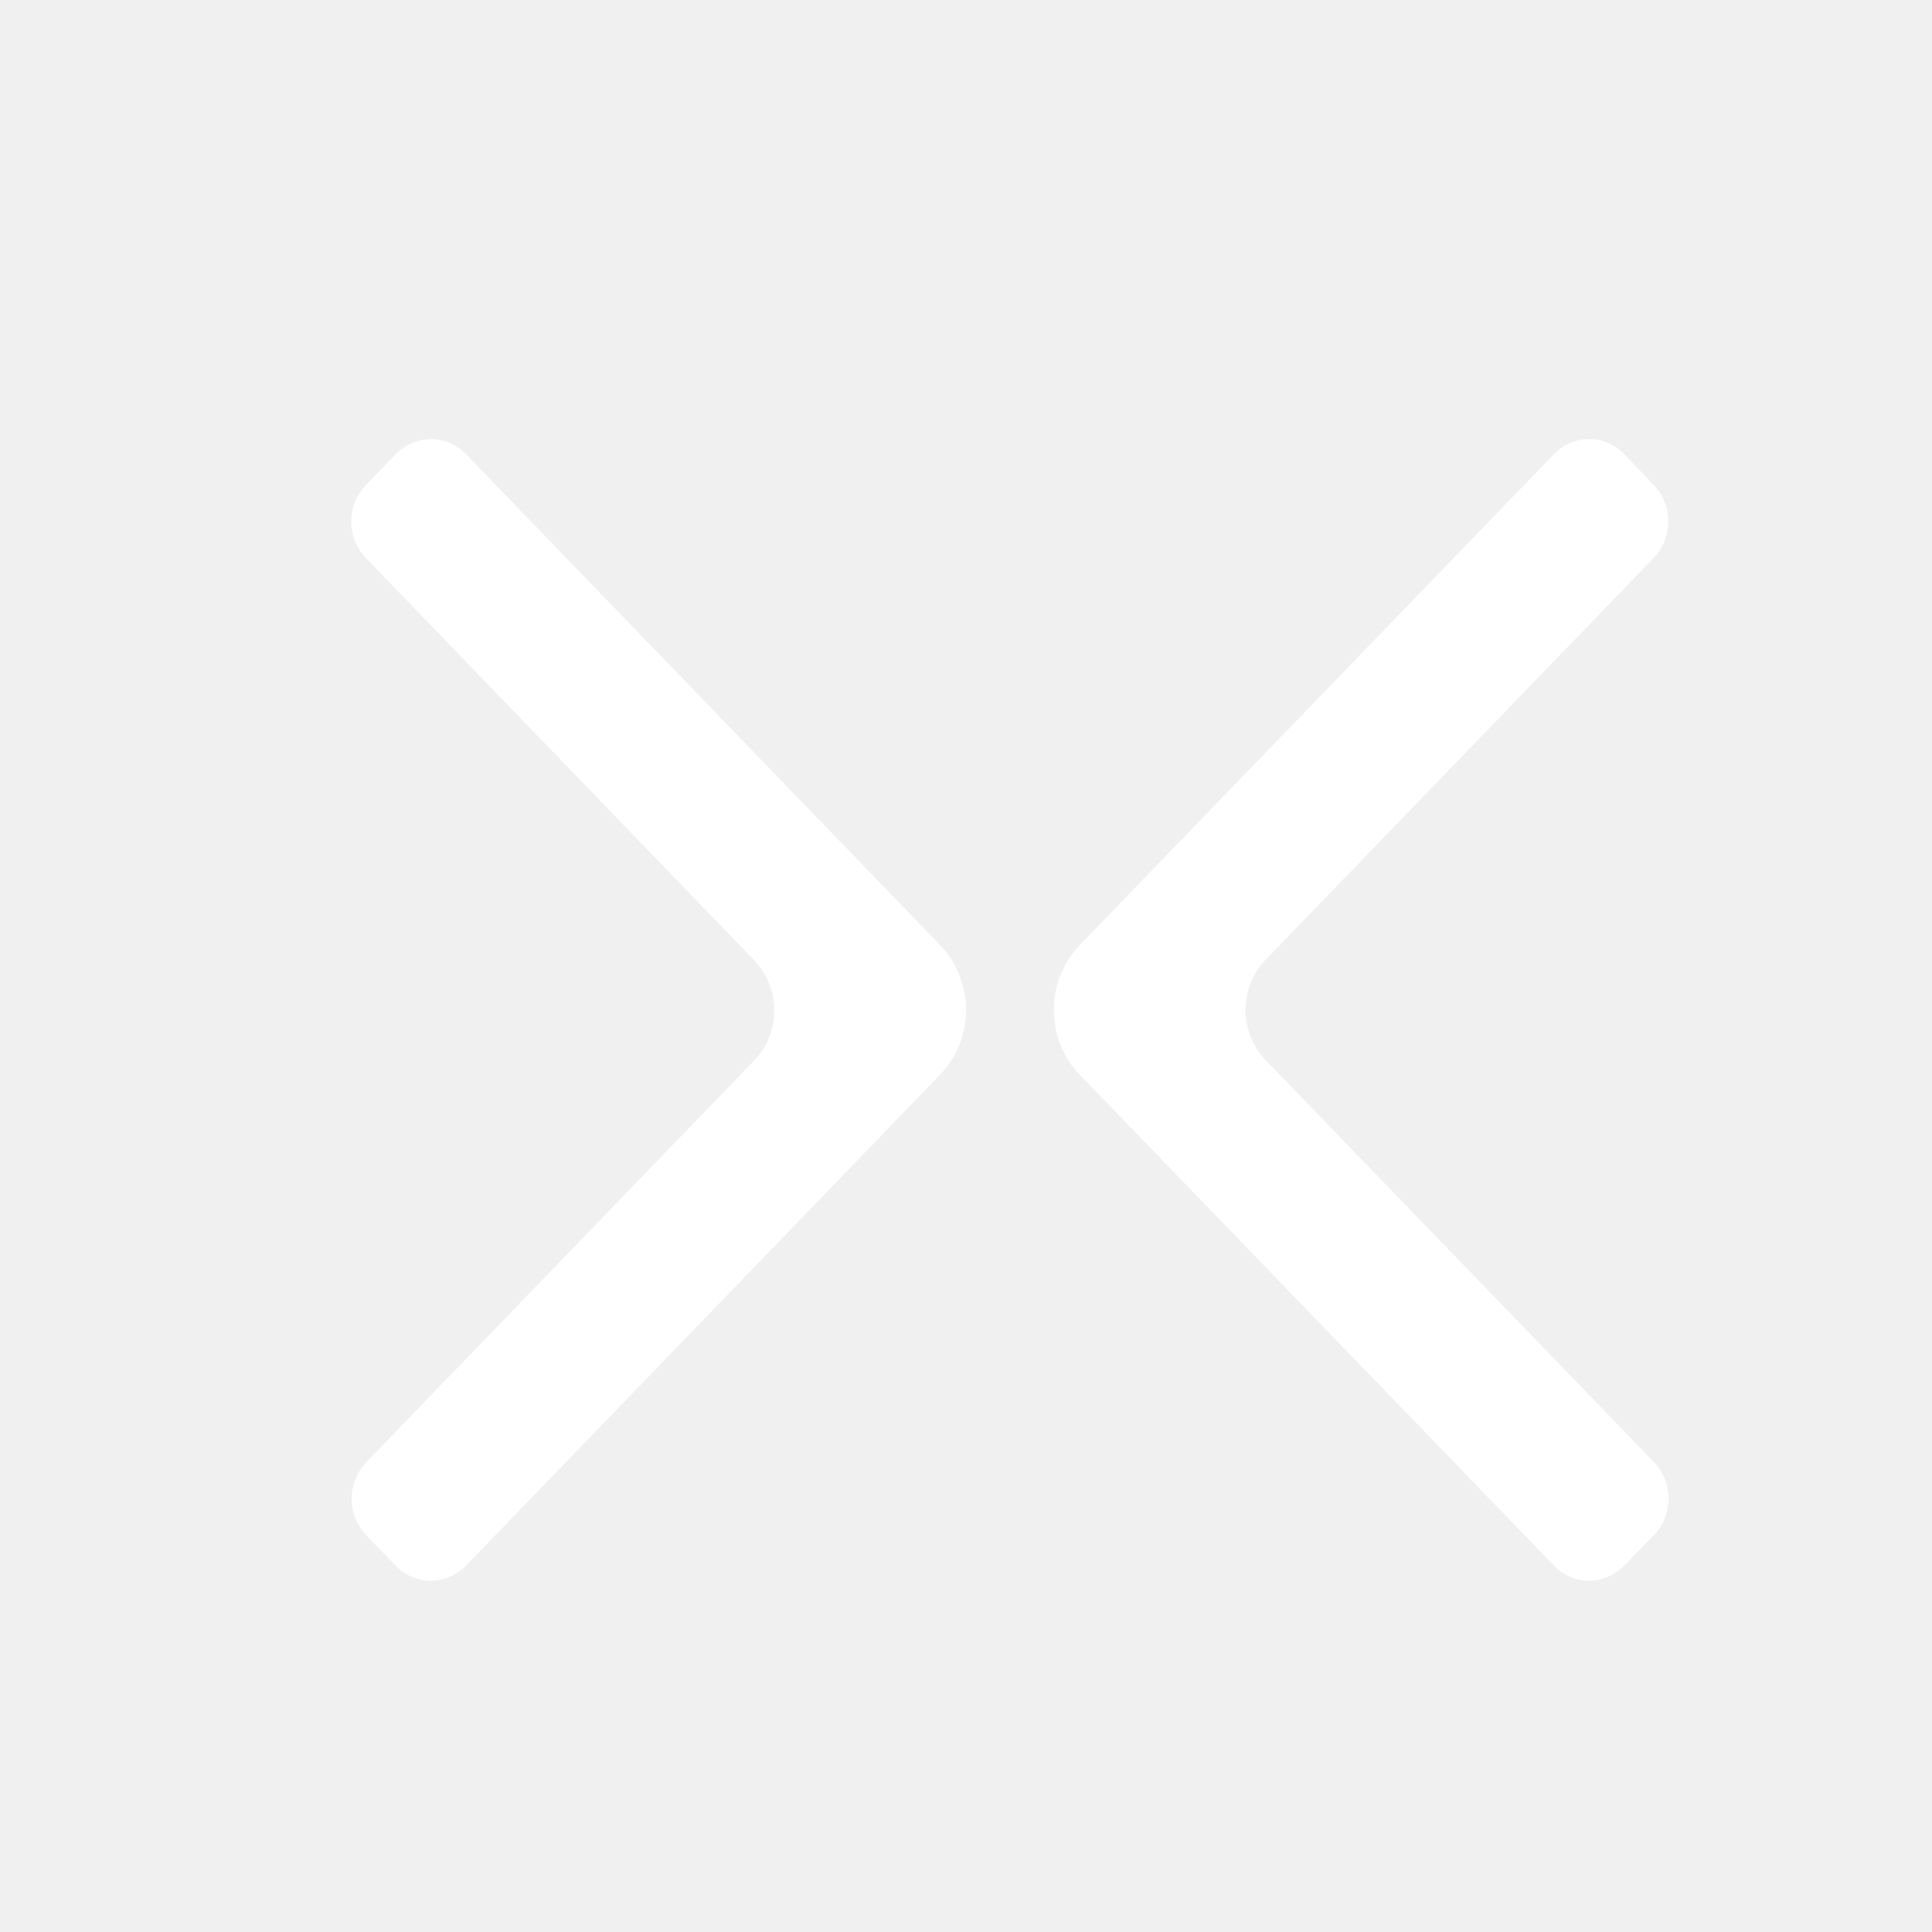
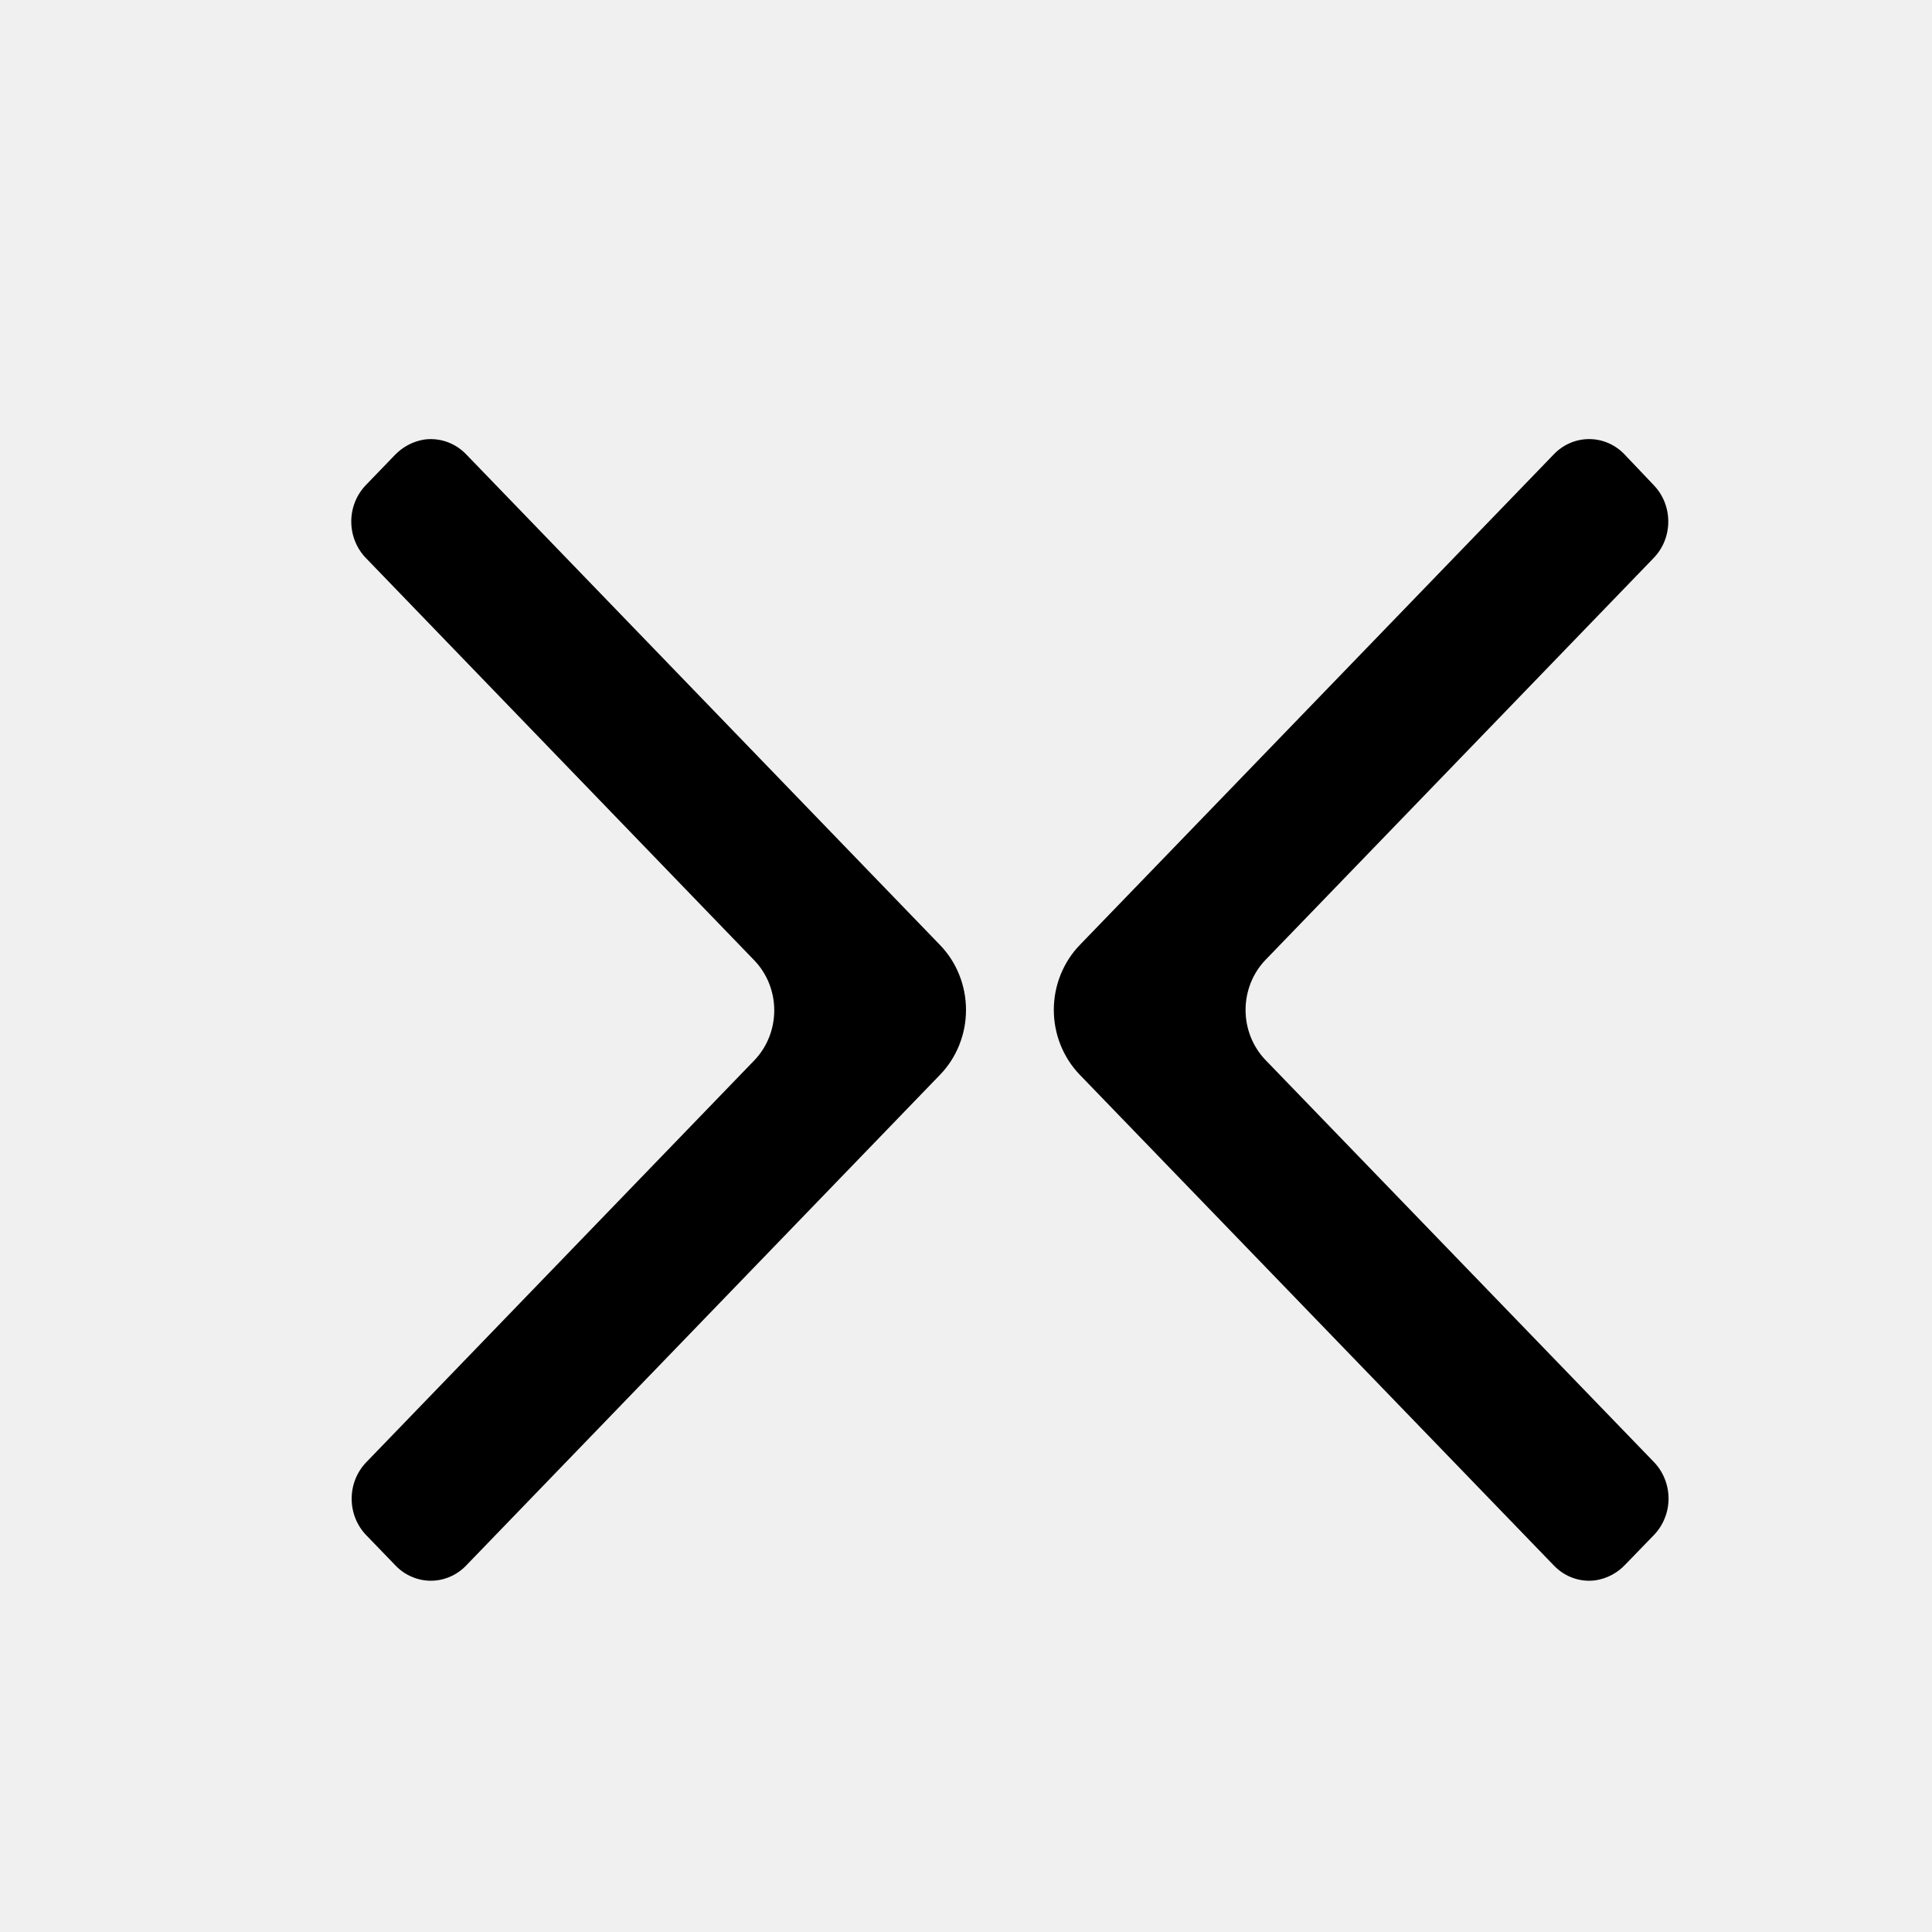
<svg xmlns="http://www.w3.org/2000/svg" width="44" height="44" viewBox="-8 -10 44 44">
-   <path fill-rule="evenodd" clip-rule="evenodd" d="M20.819 14.139L29.662 23.292C29.768 23.4 29.852 23.529 29.91 23.671C29.968 23.813 29.999 23.966 30 24.12C30.001 24.274 29.973 24.427 29.916 24.57C29.86 24.713 29.778 24.844 29.673 24.953L29.024 25.623C28.842 25.821 28.601 25.95 28.34 25.99C28.167 26.014 27.992 25.996 27.827 25.938C27.662 25.88 27.513 25.783 27.39 25.655L16.592 14.478C16.404 14.284 16.256 14.053 16.154 13.8C16.052 13.546 16 13.274 16 13C16 12.725 16.052 12.453 16.154 12.199C16.256 11.946 16.404 11.715 16.592 11.521L27.39 0.344C27.495 0.235 27.62 0.148 27.758 0.089C27.895 0.03 28.043 0 28.191 0C28.34 0 28.488 0.03 28.625 0.089C28.763 0.148 28.888 0.235 28.993 0.344L29.662 1.048C29.767 1.157 29.851 1.286 29.908 1.429C29.965 1.571 29.994 1.724 29.994 1.878C29.994 2.032 29.965 2.184 29.908 2.327C29.851 2.469 29.767 2.598 29.662 2.707L20.819 11.863C20.529 12.165 20.367 12.575 20.367 13.001C20.367 13.427 20.529 13.836 20.819 14.139ZM9.18 11.873L0.341 2.717C0.234 2.609 0.149 2.479 0.09 2.336C0.031 2.193 0.001 2.04 1.73677e-05 1.885C-0.001 1.729 0.028 1.575 0.085 1.432C0.142 1.288 0.226 1.158 0.332 1.048L0.979 0.377C1.163 0.18 1.404 0.051 1.665 0.01C1.837 -0.013 2.013 0.005 2.177 0.063C2.342 0.121 2.491 0.217 2.614 0.344L13.408 11.522C13.596 11.716 13.745 11.946 13.846 12.2C13.948 12.454 14 12.726 14 13C14 13.275 13.948 13.547 13.846 13.8C13.745 14.054 13.596 14.284 13.408 14.478L2.614 25.656C2.509 25.765 2.384 25.852 2.246 25.91C2.109 25.97 1.961 26 1.812 26C1.663 26 1.516 25.97 1.378 25.91C1.24 25.852 1.115 25.765 1.01 25.656L0.341 24.963C0.236 24.854 0.152 24.725 0.095 24.582C0.038 24.44 0.009 24.287 0.009 24.133C0.009 23.978 0.038 23.825 0.095 23.683C0.152 23.54 0.236 23.411 0.341 23.302L9.18 14.148C9.47 13.846 9.633 13.437 9.633 13.01C9.633 12.584 9.47 12.175 9.18 11.873Z" fill="white" />
+   <path fill-rule="evenodd" clip-rule="evenodd" d="M20.819 14.139L29.662 23.292C29.768 23.4 29.852 23.529 29.91 23.671C29.968 23.813 29.999 23.966 30 24.12C30.001 24.274 29.973 24.427 29.916 24.57C29.86 24.713 29.778 24.844 29.673 24.953L29.024 25.623C28.842 25.821 28.601 25.95 28.34 25.99C28.167 26.014 27.992 25.996 27.827 25.938C27.662 25.88 27.513 25.783 27.39 25.655L16.592 14.478C16.404 14.284 16.256 14.053 16.154 13.8C16.052 13.546 16 13.274 16 13C16 12.725 16.052 12.453 16.154 12.199C16.256 11.946 16.404 11.715 16.592 11.521L27.39 0.344C27.495 0.235 27.62 0.148 27.758 0.089C27.895 0.03 28.043 0 28.191 0C28.34 0 28.488 0.03 28.625 0.089C28.763 0.148 28.888 0.235 28.993 0.344L29.662 1.048C29.767 1.157 29.851 1.286 29.908 1.429C29.965 1.571 29.994 1.724 29.994 1.878C29.994 2.032 29.965 2.184 29.908 2.327C29.851 2.469 29.767 2.598 29.662 2.707L20.819 11.863C20.529 12.165 20.367 12.575 20.367 13.001C20.367 13.427 20.529 13.836 20.819 14.139ZM9.18 11.873L0.341 2.717C0.234 2.609 0.149 2.479 0.09 2.336C0.031 2.193 0.001 2.04 1.73677e-05 1.885C-0.001 1.729 0.028 1.575 0.085 1.432C0.142 1.288 0.226 1.158 0.332 1.048L0.979 0.377C1.163 0.18 1.404 0.051 1.665 0.01C1.837 -0.013 2.013 0.005 2.177 0.063C2.342 0.121 2.491 0.217 2.614 0.344L13.408 11.522C13.596 11.716 13.745 11.946 13.846 12.2C13.948 12.454 14 12.726 14 13C14 13.275 13.948 13.547 13.846 13.8C13.745 14.054 13.596 14.284 13.408 14.478L2.614 25.656C2.509 25.765 2.384 25.852 2.246 25.91C2.109 25.97 1.961 26 1.812 26C1.663 26 1.516 25.97 1.378 25.91C1.24 25.852 1.115 25.765 1.01 25.656L0.341 24.963C0.236 24.854 0.152 24.725 0.095 24.582C0.038 24.44 0.009 24.287 0.009 24.133C0.009 23.978 0.038 23.825 0.095 23.683C0.152 23.54 0.236 23.411 0.341 23.302L9.18 14.148C9.47 13.846 9.633 13.437 9.633 13.01C9.633 12.584 9.47 12.175 9.18 11.873Z" fill="black" />
</svg>
